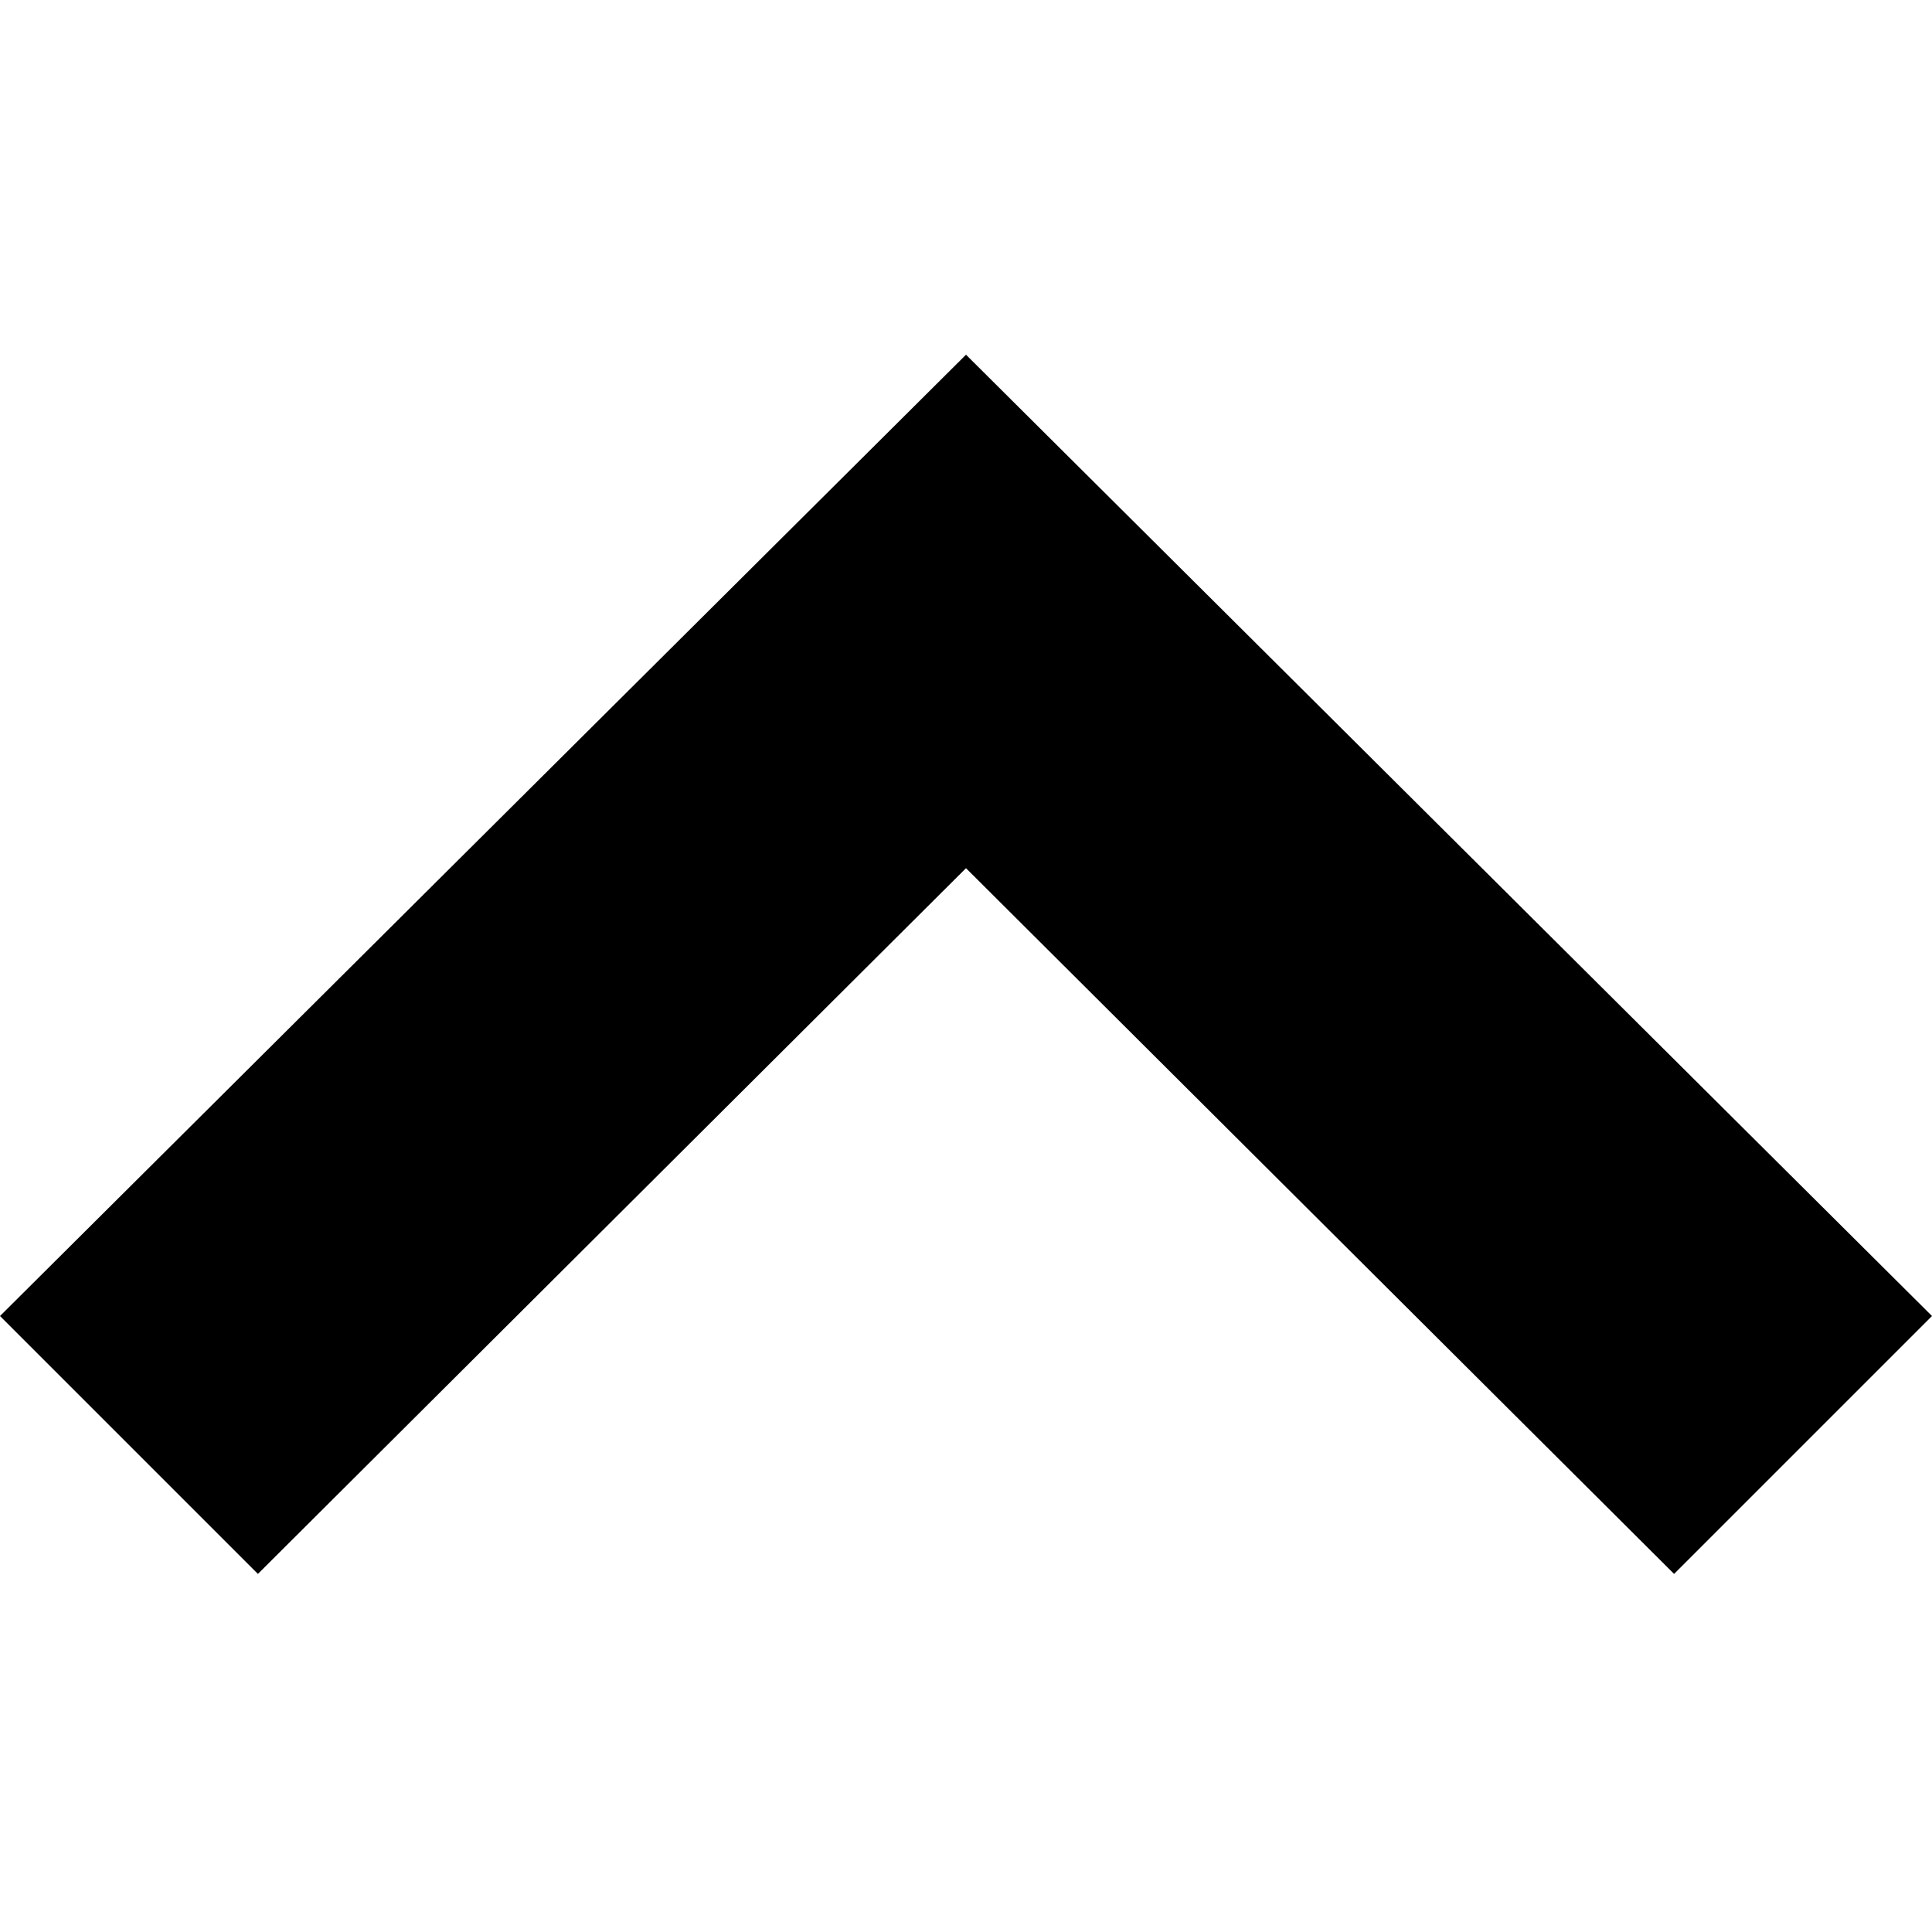
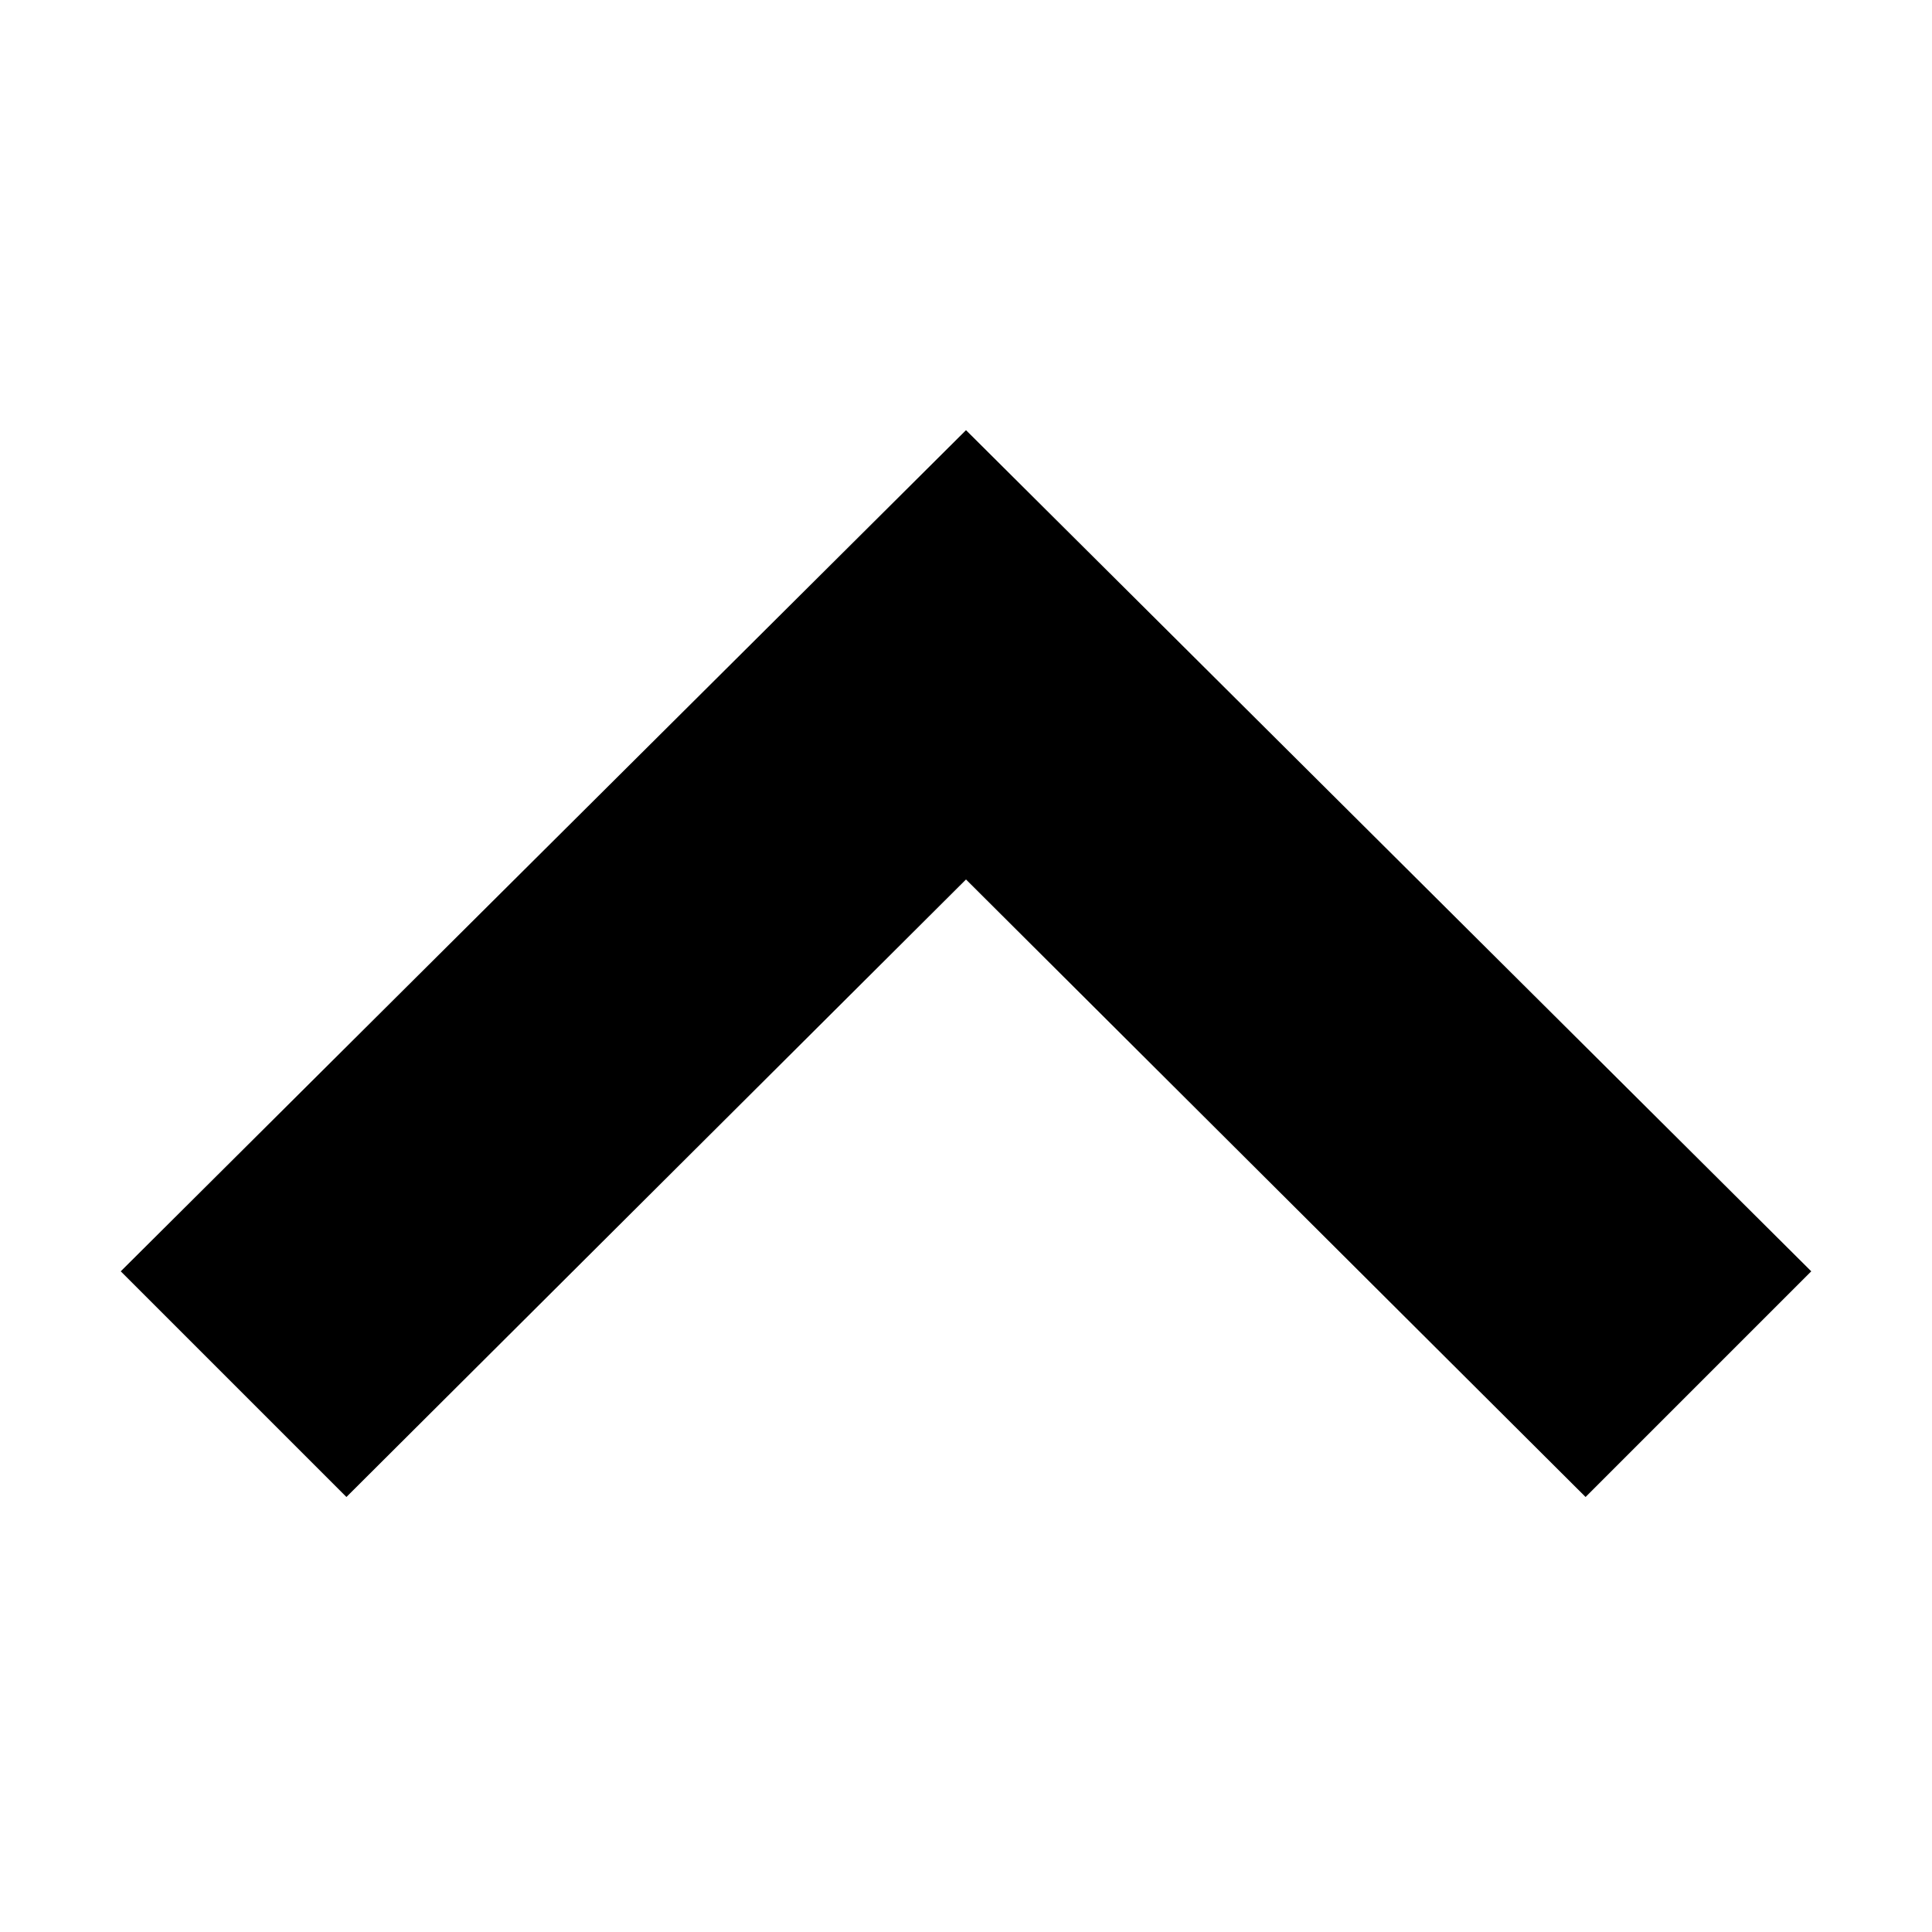
<svg xmlns="http://www.w3.org/2000/svg" width="256px" height="256px" viewBox="0 0 256 256" version="1.1">
  <defs />
  <g id="Page-1" stroke="none" stroke-width="1" fill="none" fill-rule="evenodd">
    <g id="chevron-up" fill="#000000" fill-rule="nonzero">
-       <polygon points="34.175 208.553 0 174.379 128 47 256 174.379 221.825 208.553 128 115.039" />
+       <polygon points="45.903 198.359 16 168.456 128 57 240 168.456 210.097 198.359 128 116.534" />
    </g>
  </g>
</svg>
